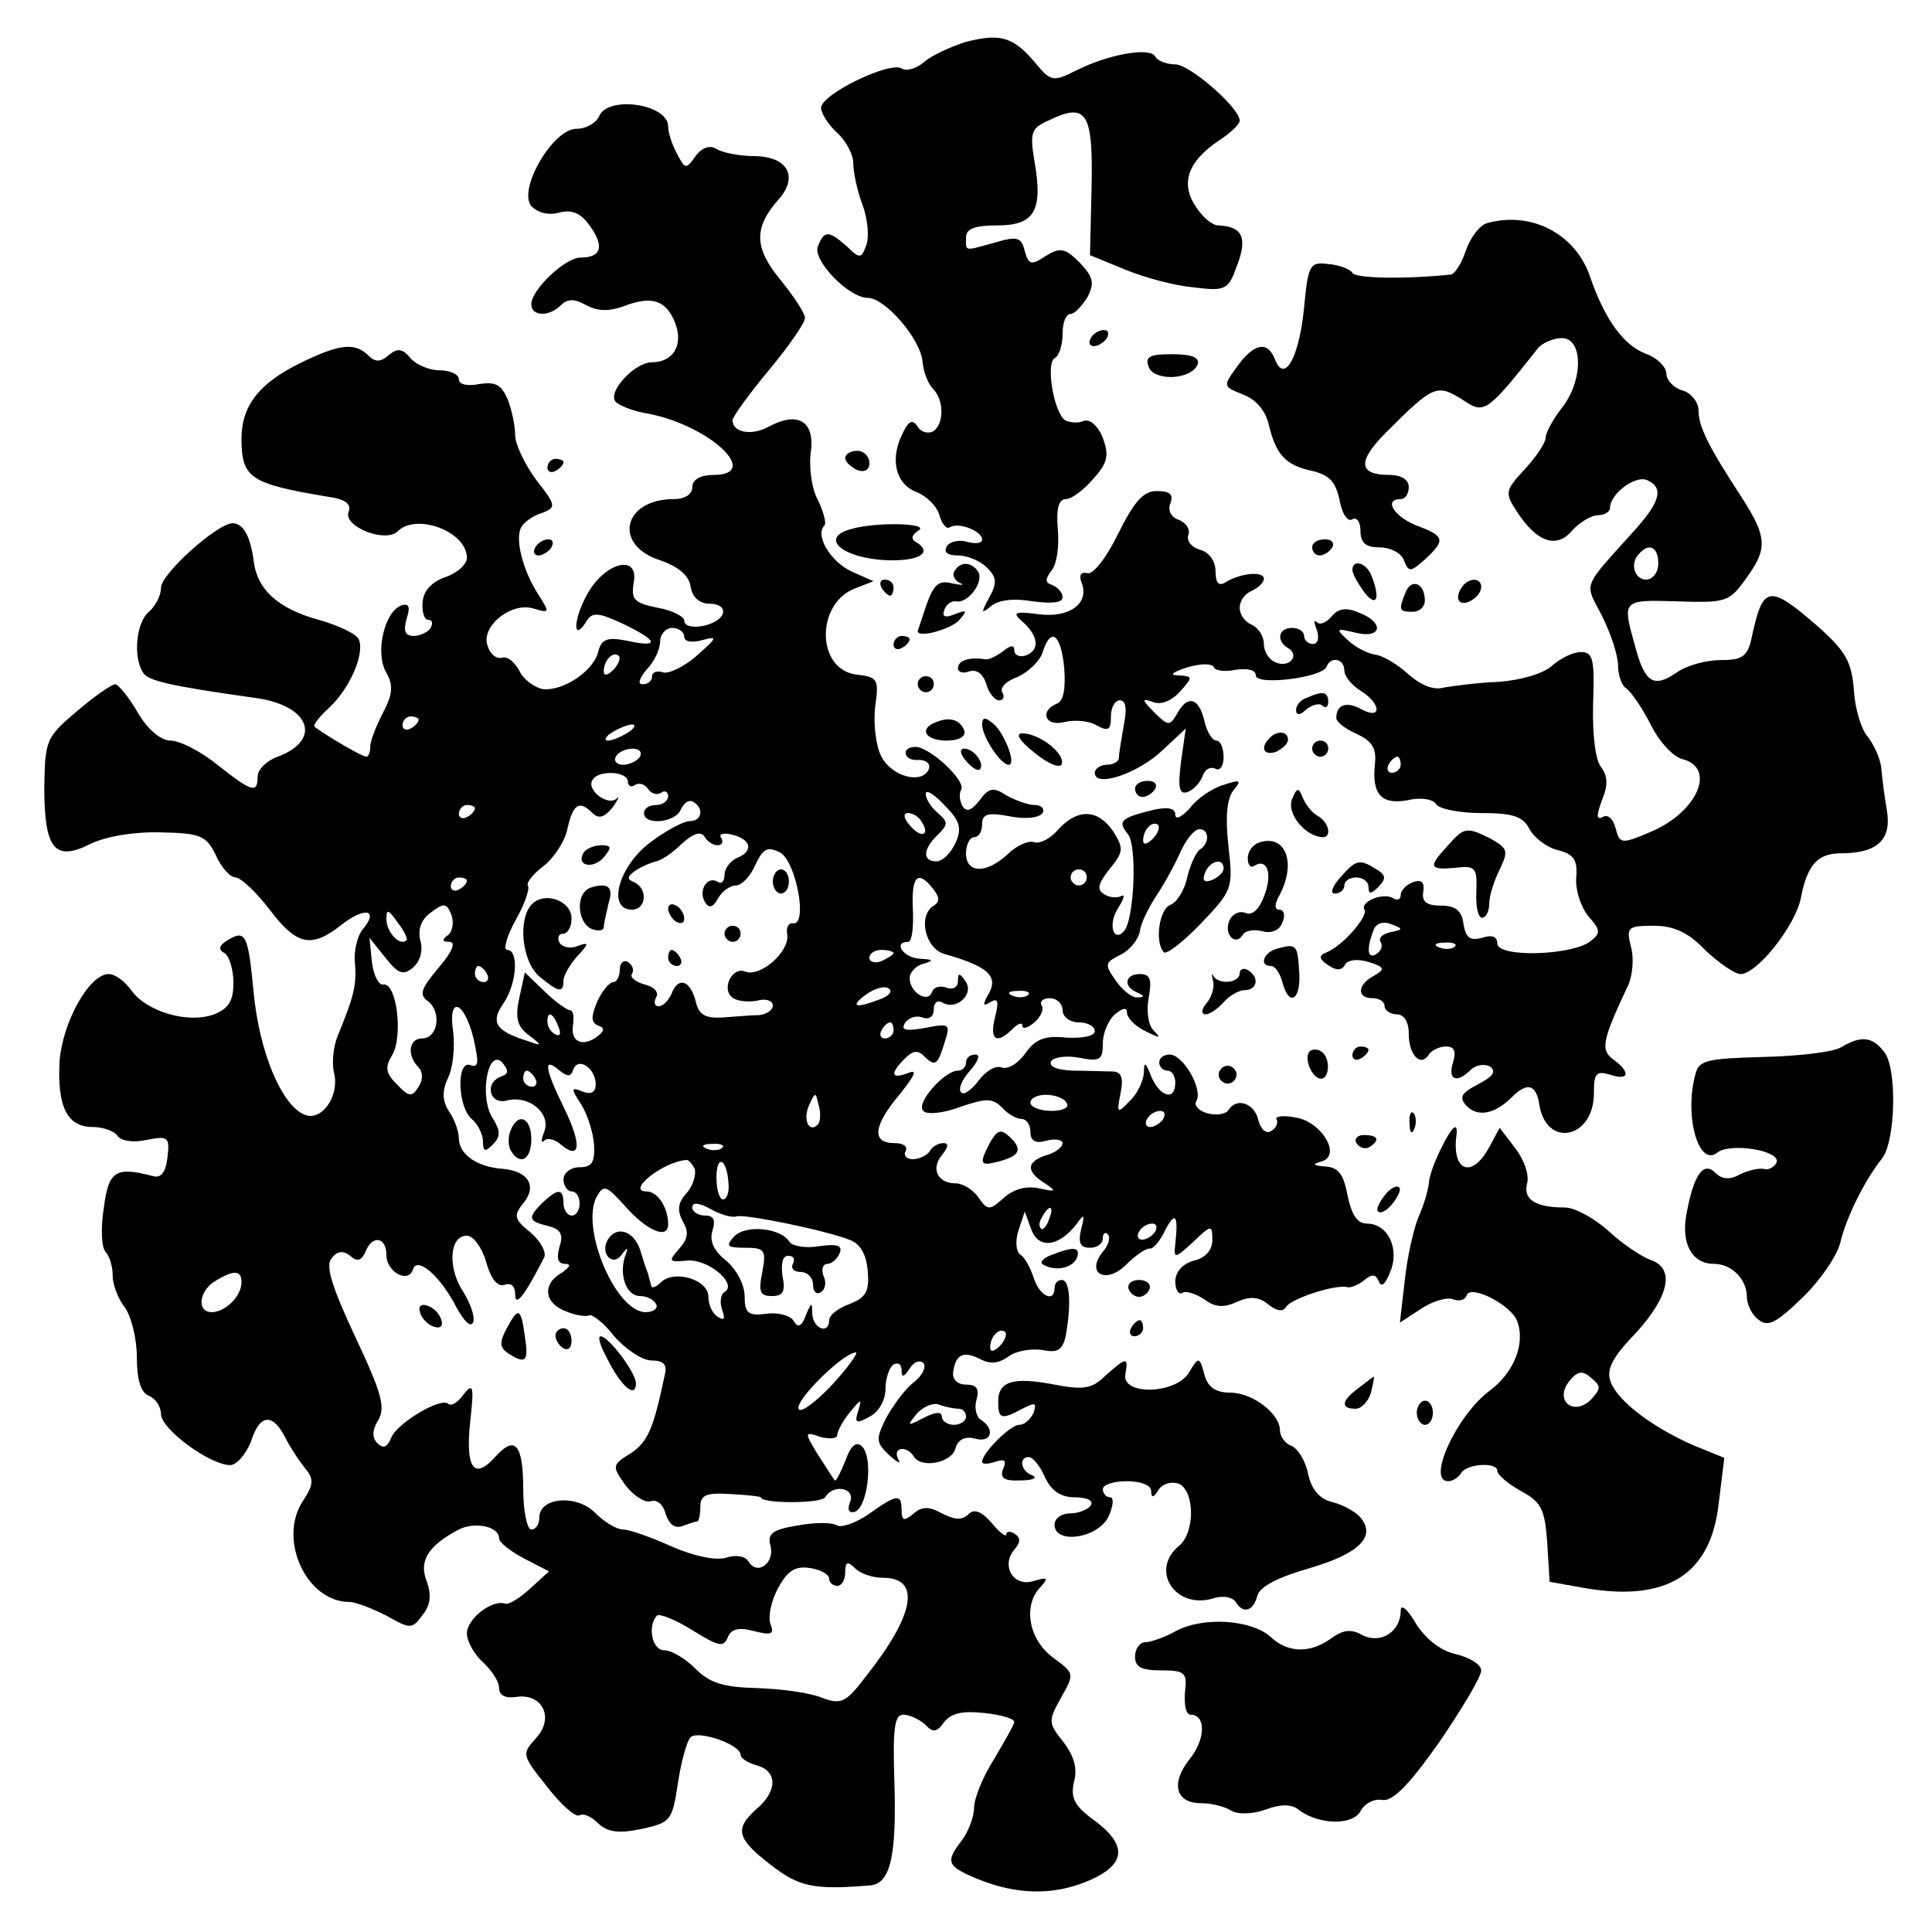
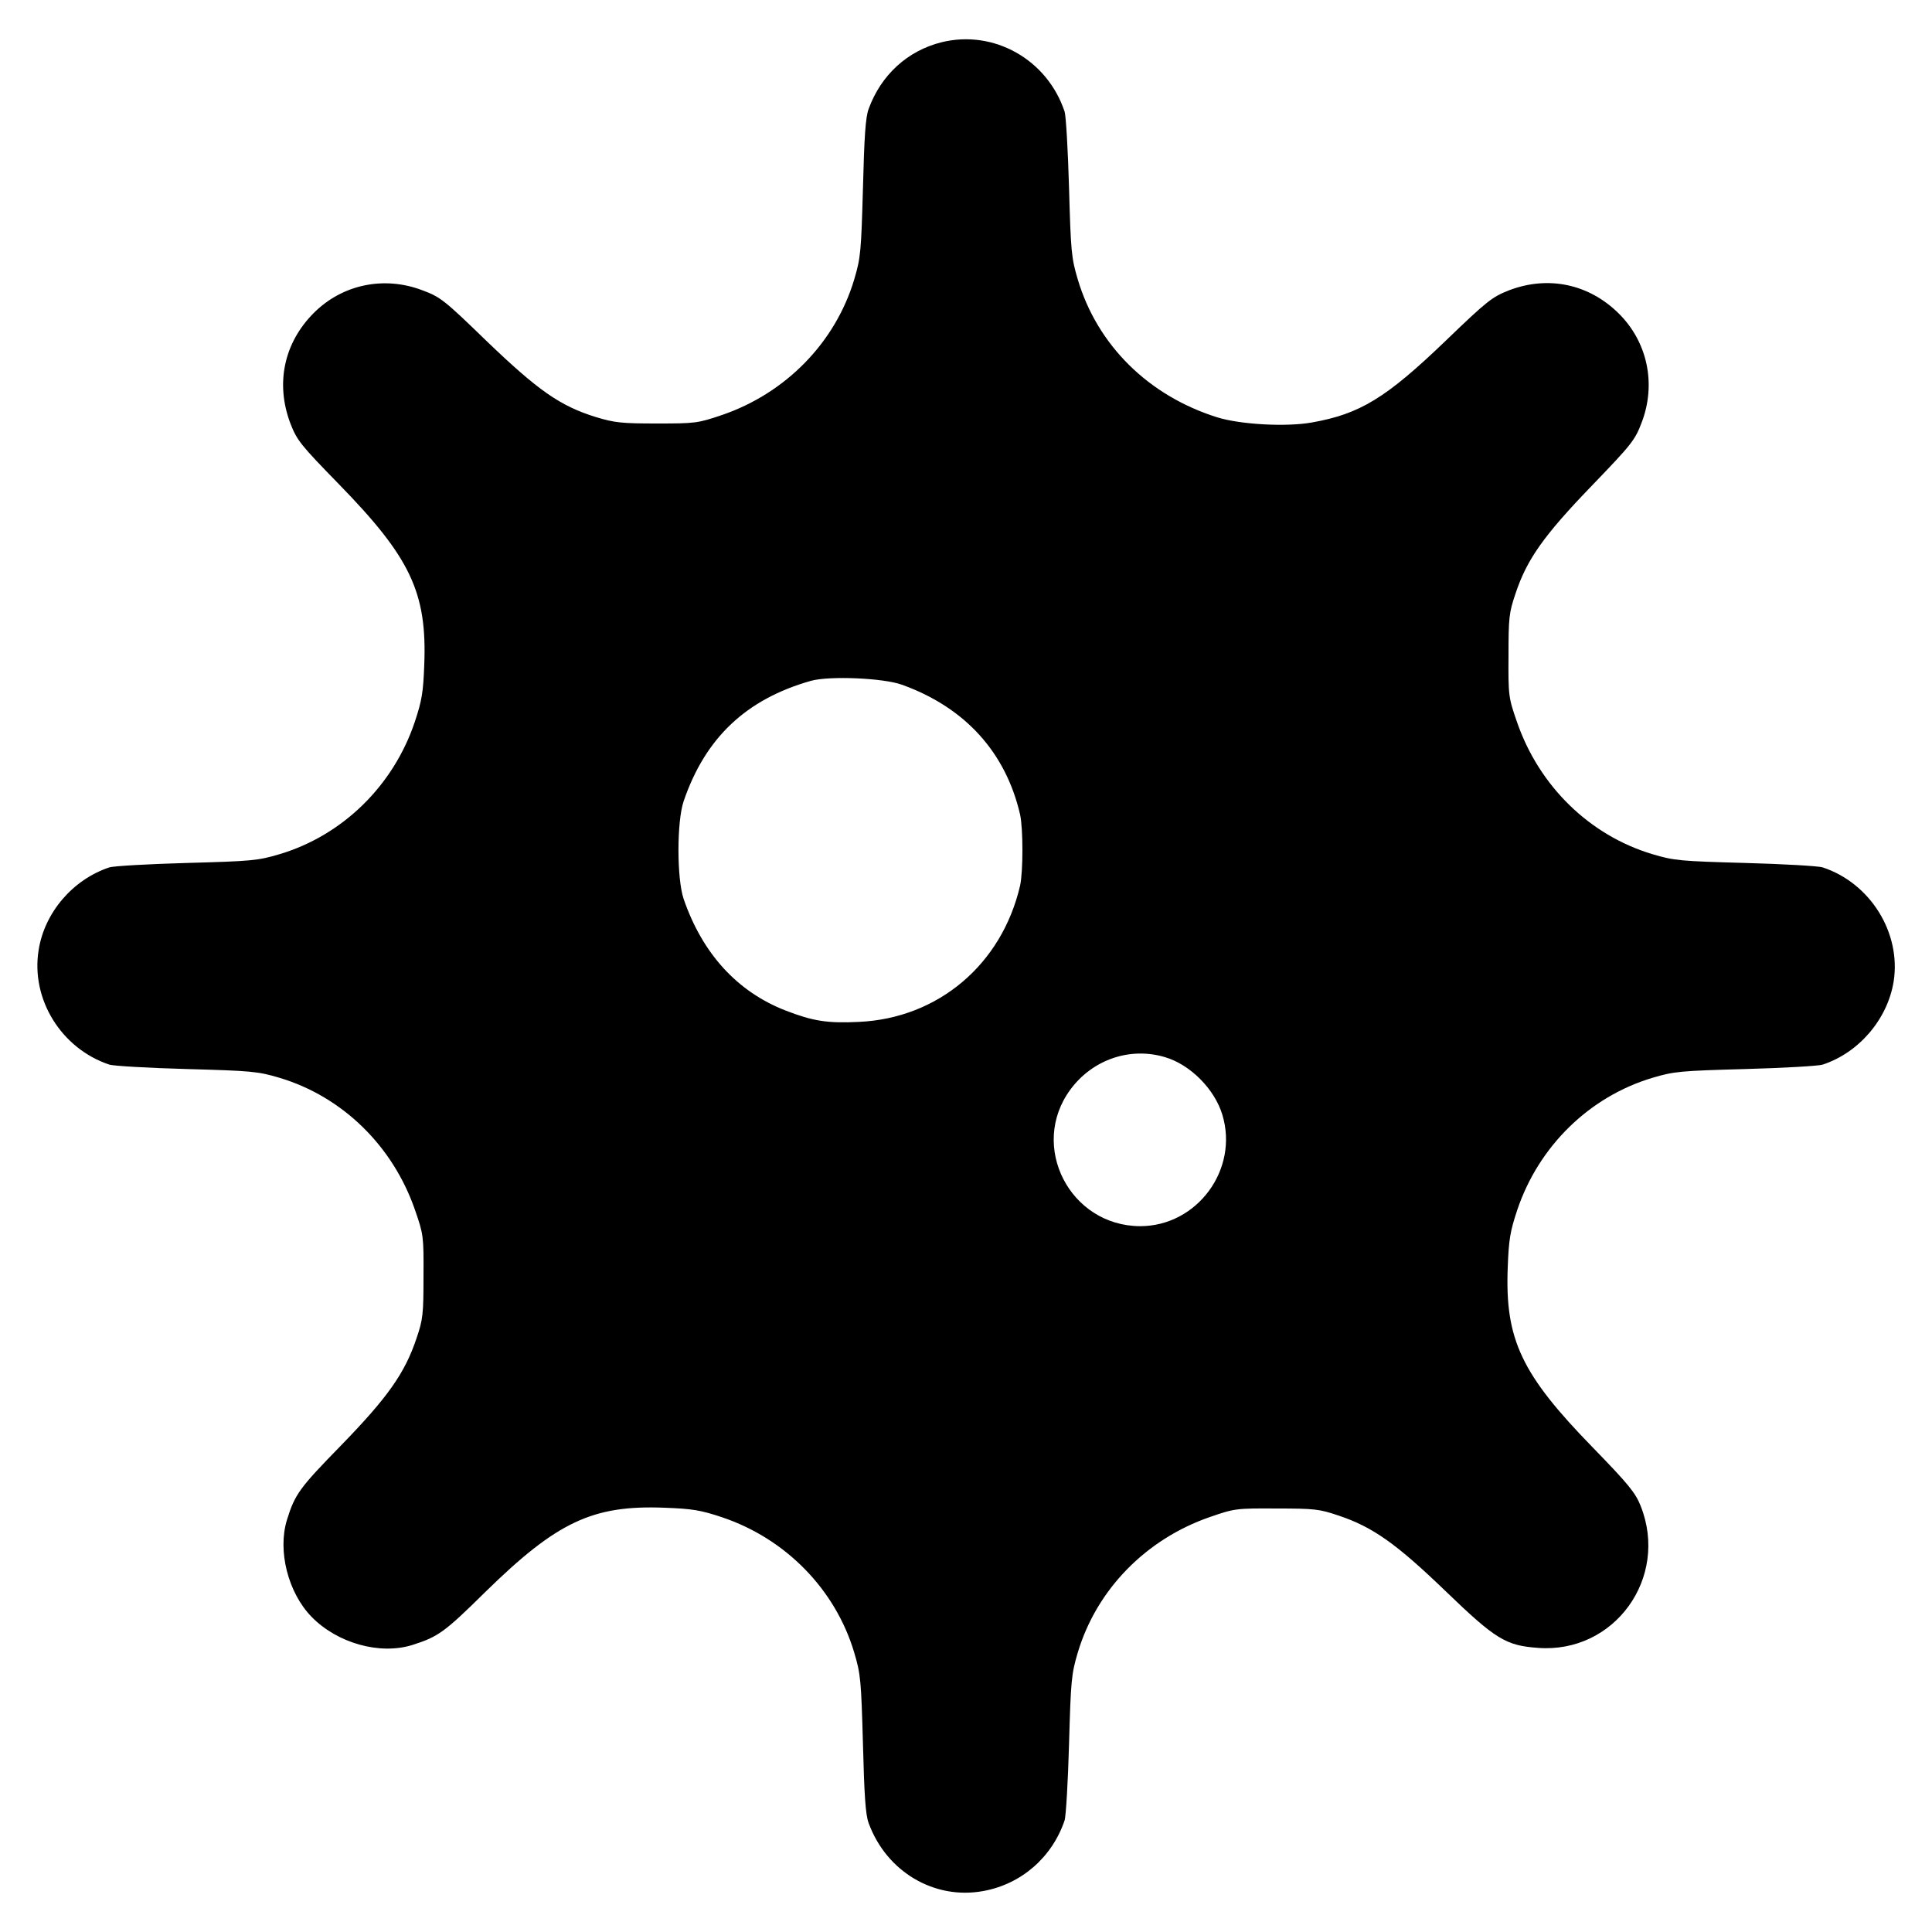
- <svg xmlns="http://www.w3.org/2000/svg" version="1.0" width="240pt" height="240pt" viewBox="0 0 240 240" preserveAspectRatio="xMidYMid meet">
-   <g transform="translate(0,240) scale(0.1,-0.1)" fill="#000000" stroke="none">
-     <path d="M1200 2348 c-19 -6 -43 -17 -52 -25 -9 -8 -22 -12 -28 -8 -15 9 -100 -32 -100 -49 0 -7 9 -21 20 -31 11 -10 20 -27 20 -38 0 -11 5 -35 12 -53 6 -17 8 -39 4 -49 -6 -16 -8 -17 -24 -1 -23 20 -28 20 -36 0 -7 -17 38 -64 62 -64 21 0 65 -50 68 -79 1 -13 7 -28 13 -34 14 -14 14 -44 0 -53 -6 -3 -15 -1 -19 6 -6 9 -11 8 -18 -7 -17 -32 -10 -64 16 -74 13 -5 26 -18 29 -29 3 -11 9 -18 13 -15 11 7 40 -5 40 -15 0 -5 -8 -6 -19 -3 -10 3 -22 0 -25 -6 -4 -7 1 -11 14 -11 12 0 28 -7 36 -15 12 -12 13 -19 3 -37 -11 -20 -10 -21 2 -11 10 8 29 10 52 6 23 -3 37 -2 37 5 0 6 -6 12 -12 15 -10 3 -10 7 -2 18 7 8 10 31 8 52 -2 25 1 37 10 37 7 0 22 11 34 25 18 20 20 29 12 51 -6 15 -16 24 -24 21 -7 -3 -17 -2 -23 1 -14 10 -24 70 -13 77 6 3 10 17 10 31 0 13 4 24 10 24 5 0 14 10 21 21 9 18 7 25 -10 43 -18 18 -24 19 -42 8 -18 -12 -21 -11 -26 6 -4 17 -9 19 -36 11 -40 -11 -37 -12 -37 6 0 11 11 15 39 15 46 0 57 18 46 80 -6 36 -4 41 19 51 46 22 54 9 52 -84 l-2 -84 44 -18 c24 -10 62 -20 85 -22 40 -5 43 -3 54 28 13 34 6 48 -24 49 -7 0 -20 11 -28 24 -19 29 -9 56 30 82 14 9 25 20 25 24 0 16 -62 70 -80 70 -10 0 -22 4 -25 10 -7 12 -60 2 -99 -18 -28 -14 -31 -13 -50 10 -27 32 -43 37 -86 26z" />
-     <path d="M744 2255 c-4 -8 -16 -15 -28 -15 -29 0 -73 -75 -56 -96 8 -8 21 -12 35 -8 16 4 27 -1 38 -17 18 -25 14 -39 -12 -39 -19 0 -61 -40 -61 -58 0 -15 22 -16 37 -1 8 8 17 8 31 0 15 -8 29 -8 48 -1 34 13 52 7 63 -22 10 -27 -3 -48 -29 -48 -21 0 -54 -35 -46 -48 3 -5 22 -13 42 -16 76 -15 141 -76 80 -76 -16 0 -26 -6 -26 -15 0 -9 -9 -15 -23 -15 -63 0 -76 -57 -17 -76 23 -8 36 -19 38 -33 2 -13 11 -21 24 -21 11 0 18 -5 16 -12 -5 -16 -48 -23 -48 -9 0 5 -15 13 -33 16 -29 6 -33 10 -30 30 8 38 -36 27 -58 -14 -18 -33 -17 -60 0 -32 7 11 15 10 45 -4 44 -21 46 -30 5 -21 -25 5 -32 2 -36 -14 -6 -24 -44 -49 -69 -46 -10 2 -24 12 -29 23 -6 11 -15 18 -21 16 -7 -2 -15 4 -18 14 -10 24 29 56 57 47 20 -6 20 -5 6 17 -20 31 -30 71 -21 85 4 6 15 14 26 17 17 7 17 9 -8 41 -14 19 -26 44 -26 55 0 11 -4 31 -9 44 -8 19 -15 23 -35 20 -15 -3 -26 -1 -26 6 0 6 -11 11 -24 11 -13 0 -29 7 -36 15 -10 12 -16 13 -27 4 -10 -9 -17 -9 -25 -1 -17 17 -36 15 -85 -9 -51 -25 -73 -53 -73 -94 0 -49 11 -56 107 -72 22 -3 30 -9 26 -19 -7 -18 46 -39 61 -24 23 23 86 0 86 -33 0 -8 -12 -19 -27 -24 -17 -6 -27 -17 -28 -31 -1 -12 2 -22 7 -22 5 0 6 -4 3 -10 -3 -5 -13 -10 -21 -10 -11 0 -13 6 -9 21 5 15 3 20 -6 17 -21 -7 -33 -57 -20 -82 10 -17 9 -28 -3 -51 -9 -17 -16 -36 -16 -42 0 -7 -2 -13 -5 -13 -5 0 -48 25 -64 37 -3 2 6 13 18 24 25 23 44 66 37 84 -2 7 -25 18 -50 25 -51 14 -77 38 -81 74 -4 30 -13 46 -26 46 -19 0 -89 -63 -89 -80 0 -10 -7 -23 -15 -30 -16 -13 -20 -57 -7 -76 7 -10 33 -16 139 -31 68 -9 84 -52 28 -73 -14 -5 -25 -16 -25 -25 0 -21 -7 -19 -50 15 -21 17 -47 30 -58 30 -12 0 -28 13 -41 35 -11 19 -24 35 -28 35 -4 0 -26 -15 -48 -34 -38 -32 -39 -36 -40 -94 0 -77 13 -93 58 -70 19 9 54 15 87 14 49 -1 56 -4 68 -28 7 -16 18 -28 25 -28 7 -1 26 -19 42 -40 34 -45 52 -48 89 -19 29 23 47 19 27 -5 -7 -8 -12 -28 -10 -43 2 -27 -1 -40 -22 -91 -5 -13 -7 -33 -4 -45 7 -28 -15 -60 -36 -52 -29 11 -57 78 -64 153 -7 73 -10 78 -34 63 -9 -6 -10 -11 -2 -15 6 -4 11 -21 11 -37 0 -22 -6 -32 -24 -39 -32 -12 -84 3 -103 30 -8 11 -20 20 -28 20 -24 0 -57 -59 -61 -108 -3 -56 9 -82 41 -82 13 0 27 -5 31 -11 4 -6 19 -9 36 -5 27 5 29 4 26 -22 -2 -18 -8 -26 -18 -23 -46 12 -55 7 -61 -39 -4 -25 -3 -49 2 -55 5 -5 9 -18 9 -30 0 -11 7 -29 15 -39 8 -11 15 -39 15 -62 0 -28 5 -44 15 -48 8 -3 15 -13 15 -23 1 -19 61 -63 86 -63 8 0 20 14 26 30 11 34 27 35 43 3 6 -12 17 -28 24 -37 11 -13 11 -20 -3 -41 -31 -48 5 -125 58 -125 8 0 28 -8 46 -17 30 -17 32 -17 45 1 10 12 11 25 5 42 -10 25 2 44 40 64 20 10 50 4 50 -11 0 -5 14 -16 31 -25 l31 -16 -23 -21 c-13 -12 -27 -21 -32 -19 -16 5 -47 -19 -47 -37 0 -10 9 -26 20 -36 11 -10 20 -24 20 -32 0 -9 8 -13 21 -11 33 5 48 -26 25 -51 -18 -20 -18 -21 14 -61 17 -22 35 -38 40 -35 5 3 15 -2 23 -10 12 -11 25 -13 54 -7 36 8 38 10 45 56 4 27 11 53 16 58 9 9 62 -9 62 -22 0 -4 9 -10 20 -13 26 -7 26 -32 0 -54 -28 -25 -25 -37 18 -70 35 -27 53 -31 124 -25 24 3 32 36 29 130 -2 64 0 82 11 82 8 0 20 -6 27 -12 10 -11 15 -10 24 3 9 11 23 14 50 11 20 -2 37 -7 37 -11 0 -3 -12 -24 -25 -46 -14 -22 -25 -49 -25 -61 0 -11 -7 -29 -15 -40 -21 -27 -19 -32 19 -48 49 -20 95 -21 139 -2 46 20 48 44 6 75 -25 18 -29 28 -25 47 5 17 0 33 -13 50 -19 24 -19 26 -3 55 17 30 17 30 -10 50 -30 22 -38 65 -15 88 10 11 8 12 -9 7 -25 -8 -41 19 -24 39 8 9 8 15 0 20 -5 3 -10 3 -10 -1 0 -4 -8 2 -18 14 -13 15 -22 18 -29 11 -8 -8 -17 -7 -33 1 -16 9 -25 9 -36 -1 -11 -9 -14 -8 -14 5 0 21 -6 20 -41 -5 -16 -11 -34 -17 -39 -14 -6 4 -28 4 -49 0 -31 -5 -38 -10 -34 -25 6 -21 -16 -38 -27 -20 -4 7 -16 9 -28 5 -13 -4 -40 2 -68 14 -26 12 -53 21 -60 21 -8 0 -23 9 -35 21 -23 23 -69 19 -69 -6 0 -8 -4 -15 -10 -15 -5 0 -10 22 -10 49 0 57 -10 69 -35 41 -26 -29 -37 -14 -31 43 5 45 4 50 -8 35 -7 -10 -15 -15 -19 -12 -9 9 -64 -24 -71 -42 -5 -12 -10 -14 -17 -7 -7 7 -7 16 1 29 9 16 4 34 -29 104 -29 62 -37 88 -29 97 7 9 14 10 23 3 9 -8 14 -6 19 5 8 21 26 19 26 -4 0 -21 27 -36 33 -18 5 17 34 -8 54 -47 10 -18 18 -26 21 -18 2 7 -4 24 -13 38 -19 29 -17 69 5 69 8 0 19 -15 24 -33 6 -21 14 -31 23 -28 8 3 13 -2 13 -12 0 -16 11 -3 36 46 3 6 -4 20 -17 31 -20 16 -21 21 -10 35 19 22 8 41 -24 44 -32 2 -55 18 -55 38 0 8 -5 23 -12 33 -9 14 -9 26 -1 43 6 13 8 38 6 56 -7 45 13 40 25 -7 7 -31 7 -38 -4 -34 -17 6 -16 -53 3 -68 7 -6 13 -19 13 -27 0 -13 3 -13 12 -4 10 10 10 17 0 33 -17 26 -6 88 12 69 8 -10 8 -14 -1 -17 -22 -8 -15 -36 7 -30 27 7 55 -16 46 -39 -4 -10 -4 -15 0 -11 4 4 13 2 21 -5 24 -20 26 0 4 45 -25 51 -26 64 -7 48 11 -9 15 -9 18 0 6 17 28 2 28 -18 0 -10 -6 -13 -16 -9 -15 6 -15 4 -2 -16 8 -13 15 -35 16 -51 1 -21 -3 -27 -18 -27 -11 0 -20 -7 -20 -15 0 -8 5 -15 10 -15 6 0 10 -7 10 -15 0 -8 -4 -15 -10 -15 -5 0 -10 7 -10 15 0 19 -7 19 -26 1 -19 -19 -18 -23 7 -29 16 -4 19 -11 14 -26 -4 -14 -2 -21 7 -21 8 0 6 -4 -4 -11 -25 -14 -22 -38 5 -48 12 -5 25 -7 29 -5 3 2 18 -9 31 -26 14 -16 35 -30 46 -30 15 0 20 -5 17 -17 -14 -67 -21 -84 -42 -98 -24 -15 -24 -16 -7 -40 10 -13 24 -22 31 -20 8 3 16 -4 19 -16 4 -12 11 -18 20 -15 8 3 17 6 19 6 2 0 4 8 4 18 0 15 7 18 38 16 20 -1 37 -3 37 -4 0 -8 75 -8 80 0 10 17 38 12 31 -6 -4 -10 -1 -14 6 -12 16 6 23 67 9 81 -7 7 -14 2 -21 -18 -6 -15 -12 -26 -13 -24 -2 2 -11 17 -21 32 -17 28 -17 29 3 22 12 -3 21 -2 21 2 0 5 7 18 16 29 14 17 15 17 10 1 -5 -15 -2 -16 14 -7 12 6 20 21 20 35 0 13 5 27 10 30 6 3 10 0 10 -7 0 -10 3 -9 10 2 5 8 12 11 17 7 4 -5 -1 -16 -13 -25 -11 -9 -26 -30 -34 -45 -12 -25 -12 -29 5 -45 10 -9 15 -11 11 -5 -8 15 10 18 19 4 9 -16 48 -8 52 10 3 11 12 15 24 12 20 -6 26 11 8 23 -6 3 -9 15 -6 25 4 14 0 19 -13 19 -10 0 -17 6 -16 15 3 23 13 27 33 17 13 -7 23 -6 36 3 9 7 28 10 42 8 19 -4 25 0 29 18 7 40 5 69 -5 69 -5 0 -9 -4 -9 -10 0 -19 -19 -10 -26 13 -4 12 -11 25 -16 28 -6 4 -7 17 -3 30 l8 24 8 -22 c9 -25 34 -22 56 6 10 14 11 13 6 -6 -4 -17 -1 -23 11 -23 9 0 16 5 16 12 0 6 3 8 6 5 4 -4 1 -14 -6 -22 -22 -27 4 -41 29 -16 12 12 24 20 29 20 4 -1 13 9 19 22 13 25 17 20 13 -16 -2 -19 -1 -19 22 2 23 22 24 22 24 2 0 -12 -9 -22 -23 -25 -14 -4 -23 -14 -23 -26 0 -10 4 -17 9 -14 4 3 16 -1 27 -8 13 -10 24 -11 41 -3 16 7 27 6 38 -3 11 -9 19 -10 23 -3 7 10 61 28 76 24 4 -1 14 3 21 9 10 8 14 7 18 -2 3 -8 8 -3 14 12 12 29 -3 60 -29 60 -12 0 -19 11 -24 35 -5 26 -11 35 -28 36 -15 1 -16 3 -5 6 27 7 0 51 -33 55 -15 3 -25 1 -22 -3 2 -4 -1 -11 -7 -14 -6 -4 -13 2 -16 14 -5 21 -27 28 -37 12 -3 -5 -15 -7 -26 -4 -11 3 -17 10 -14 15 9 14 -16 58 -33 58 -7 0 -13 -4 -13 -10 0 -5 5 -10 10 -10 6 0 10 -7 10 -15 0 -23 -19 -18 -30 8 -7 18 -9 19 -9 4 -1 -10 -8 -26 -18 -35 -15 -16 -16 -15 -11 10 4 20 1 27 -11 27 -9 0 -31 1 -49 1 -19 1 -30 5 -26 12 4 5 19 7 35 4 25 -5 29 -3 29 18 0 13 7 29 15 36 10 8 15 9 15 2 0 -6 10 -17 23 -23 18 -9 20 -9 10 1 -7 7 -9 25 -6 41 4 22 2 29 -11 29 -19 0 -21 -16 -3 -23 9 -4 9 -6 0 -6 -6 -1 -19 9 -27 21 -14 20 -14 22 6 32 12 6 22 19 24 29 1 10 11 30 21 45 10 15 23 39 30 55 7 15 17 27 23 27 12 0 13 -17 1 -25 -5 -3 -12 -18 -16 -34 -3 -16 -13 -32 -21 -35 -14 -5 -20 -47 -8 -59 3 -3 24 13 46 36 39 41 40 43 34 96 -4 36 -2 58 6 69 11 13 9 14 -12 7 -14 -4 -33 -17 -42 -29 -10 -11 -18 -15 -18 -8 0 8 -9 10 -27 6 -41 -10 -45 -14 -32 -30 12 -14 8 -108 -5 -121 -13 -14 -20 9 -7 29 7 11 9 18 4 15 -5 -3 -15 -2 -21 2 -10 6 -8 13 6 31 18 22 18 26 5 47 -19 28 -44 29 -68 3 -10 -12 -24 -19 -31 -16 -6 2 -21 -4 -32 -15 -27 -25 -52 -24 -52 1 0 11 5 20 10 20 6 0 10 7 10 16 0 13 7 15 34 10 20 -4 37 -2 41 4 3 5 -1 10 -10 10 -8 0 -24 6 -35 12 -16 11 -22 9 -33 -6 -10 -13 -16 -15 -21 -8 -4 7 -5 16 -2 21 6 10 -33 48 -54 53 -8 1 -15 -2 -15 -7 0 -6 7 -10 16 -9 10 0 15 -5 13 -11 -8 -20 -46 -10 -59 15 -7 13 -10 40 -8 61 5 35 4 38 -23 41 -50 6 -51 88 -2 107 l23 9 -27 12 c-26 12 -46 45 -34 57 3 3 -1 17 -8 32 -8 14 -11 41 -9 58 6 39 -15 53 -52 33 -22 -12 -45 -7 -45 8 0 4 20 32 45 62 25 30 45 59 45 65 0 6 -14 27 -31 48 -32 39 -33 64 -2 99 25 28 12 53 -28 54 -19 0 -41 4 -49 9 -8 5 -18 2 -26 -9 -12 -17 -13 -16 -23 3 -6 11 -11 26 -11 34 0 28 -76 39 -86 12z m106 -646 c0 -6 9 -8 23 -4 19 5 18 3 -8 -20 -16 -14 -36 -23 -42 -20 -7 2 -13 0 -13 -5 0 -6 -5 -10 -12 -10 -6 0 -4 7 5 18 10 10 17 26 17 35 0 9 7 17 15 17 8 0 15 -5 15 -11z m-88 -41 c-7 -7 -12 -8 -12 -2 0 14 12 26 19 19 2 -3 -1 -11 -7 -17z m-242 -62 c0 -3 -4 -8 -10 -11 -5 -3 -10 -1 -10 4 0 6 5 11 10 11 6 0 10 -2 10 -4z m260 -16 c-8 -5 -19 -10 -25 -10 -5 0 -3 5 5 10 8 5 20 10 25 10 6 0 3 -5 -5 -10z m15 -30 c-3 -5 -13 -10 -21 -10 -8 0 -12 5 -9 10 3 6 13 10 21 10 8 0 12 -4 9 -10z m-15 -31 c0 -5 4 -8 9 -4 5 3 12 1 16 -5 4 -6 11 -8 16 -5 5 4 9 1 9 -4 0 -6 -7 -11 -15 -11 -8 0 -15 -4 -15 -10 0 -16 40 -12 46 5 4 8 10 12 15 9 14 -8 11 -24 -4 -24 -8 0 -30 -12 -50 -27 -39 -30 -53 -83 -22 -83 18 0 20 26 3 34 -10 4 -9 7 2 15 8 5 20 10 25 11 6 1 20 10 31 21 14 13 24 17 29 10 3 -6 11 -11 16 -11 6 0 8 4 5 9 -4 5 3 7 14 4 24 -6 26 -21 5 -29 -8 -4 -15 -13 -15 -21 0 -8 -4 -12 -9 -8 -13 7 -24 -12 -15 -26 5 -8 10 -6 16 5 5 9 15 16 22 16 7 0 18 11 24 25 10 21 15 24 31 16 20 -11 35 -91 16 -88 -5 1 -9 -5 -7 -14 3 -21 -33 -53 -52 -46 -17 7 -31 -23 -15 -33 6 -4 20 -5 30 -3 10 3 19 0 19 -6 0 -6 -8 -11 -17 -12 -10 0 -31 -2 -46 -3 -21 -1 -29 3 -33 21 -7 26 -22 30 -30 8 -4 -8 -10 -15 -16 -15 -5 0 -6 5 -3 11 4 6 -2 13 -14 16 -11 3 -19 9 -16 13 3 5 1 11 -5 15 -5 3 -10 -1 -10 -9 0 -9 -4 -16 -8 -16 -5 0 -14 -11 -20 -24 -8 -19 -8 -26 1 -30 9 -3 8 -7 -3 -15 -18 -12 -32 -4 -28 17 1 10 0 17 -4 17 -3 0 -18 10 -31 23 l-25 24 -7 -32 c-5 -24 -3 -35 12 -46 17 -13 17 -14 -2 -7 -39 12 -46 23 -30 46 17 24 20 67 5 67 -5 0 -1 16 10 36 11 19 18 39 16 43 -3 4 6 15 19 25 13 10 27 31 30 47 7 31 15 35 31 19 8 -8 15 -5 25 7 7 10 9 15 5 11 -11 -10 -38 11 -30 23 7 13 44 11 44 -2z m407 -76 c-6 -13 -16 -23 -24 -23 -17 0 -17 15 2 33 13 13 13 16 0 27 -8 7 -15 17 -15 24 0 6 11 -1 23 -14 20 -20 22 -29 14 -47z m-597 43 c0 -3 -4 -8 -10 -11 -5 -3 -10 -1 -10 4 0 6 5 11 10 11 6 0 10 -2 10 -4z m555 -17 c11 -17 -1 -21 -15 -4 -8 9 -8 15 -2 15 6 0 14 -5 17 -11z m287 -21 c-7 -7 -12 -8 -12 -2 0 6 3 14 7 17 3 4 9 5 12 2 2 -3 -1 -11 -7 -17z m88 -37 c0 -5 -7 -11 -14 -14 -10 -4 -13 -1 -9 9 6 15 23 19 23 5z m-170 -11 c0 -5 -4 -10 -10 -10 -5 0 -10 5 -10 10 0 6 5 10 10 10 6 0 10 -4 10 -10z m-770 -4 c0 -3 -4 -8 -10 -11 -5 -3 -10 -1 -10 4 0 6 5 11 10 11 6 0 10 -2 10 -4z m579 -10 c8 -10 9 -16 1 -21 -20 -12 -11 -53 13 -60 53 -15 67 -27 56 -48 -9 -15 -8 -18 1 -12 10 6 11 1 6 -19 -7 -28 2 -34 22 -14 7 7 12 8 12 4 0 -5 7 -3 15 4 8 7 12 16 9 21 -3 5 2 9 10 9 9 0 16 -7 16 -15 0 -8 9 -15 20 -15 11 0 20 -5 20 -11 0 -6 -15 -9 -35 -8 -27 3 -39 -2 -51 -19 -9 -13 -22 -21 -30 -18 -7 3 -20 -5 -28 -16 -9 -12 -19 -19 -22 -15 -4 4 1 16 11 27 10 11 13 20 7 20 -7 0 -12 -4 -12 -10 0 -5 -4 -10 -10 -10 -17 0 -53 -41 -43 -50 4 -5 25 -3 46 5 32 11 40 11 52 -1 7 -8 18 -14 24 -14 6 0 11 -7 11 -16 0 -11 6 -15 20 -11 11 3 20 1 20 -3 0 -5 -9 -12 -20 -15 -25 -8 -26 -20 -2 -35 15 -10 14 -11 -8 -6 -15 3 -31 -1 -43 -12 -18 -16 -20 -16 -32 1 -6 9 -19 17 -28 17 -22 0 -31 18 -17 35 8 10 9 15 2 15 -6 0 -14 -4 -17 -10 -3 -5 -13 -10 -21 -10 -8 0 -12 5 -9 10 3 6 -3 10 -14 10 -29 0 -26 22 7 61 19 24 22 31 10 26 -21 -8 -23 -1 -4 18 10 10 16 11 24 3 14 -14 17 -11 26 19 7 21 5 22 -25 16 -24 -4 -30 -3 -25 6 5 7 14 10 22 7 8 -3 14 1 14 10 0 8 4 12 10 9 17 -11 40 9 30 25 -8 12 -10 12 -10 1 0 -7 -6 -11 -14 -8 -8 3 -16 1 -18 -5 -5 -15 -28 -1 -28 17 0 7 8 16 18 18 13 4 11 5 -5 6 -21 1 -34 21 -15 21 5 0 7 18 6 40 -2 42 6 50 25 26z m-603 -58 c-7 -5 -7 -8 2 -8 9 0 4 -12 -13 -32 -22 -26 -25 -34 -13 -42 17 -14 12 -46 -8 -46 -16 0 -19 -21 -4 -36 5 -5 6 -15 0 -24 -8 -13 -12 -13 -27 3 -14 14 -15 21 -6 36 14 23 6 91 -11 88 -6 -1 -12 12 -14 28 l-3 30 20 -25 c16 -20 22 -22 34 -12 9 8 13 21 9 34 -3 14 1 26 14 35 16 12 19 11 25 -4 3 -10 1 -21 -5 -25z m-51 -6 c-8 -8 -25 10 -25 26 0 13 2 13 14 -4 8 -10 13 -21 11 -22z m605 -16 c0 -2 -7 -6 -15 -10 -8 -3 -15 -1 -15 4 0 6 7 10 15 10 8 0 15 -2 15 -4z m-505 -26 c3 -5 1 -10 -4 -10 -6 0 -11 5 -11 10 0 6 2 10 4 10 3 0 8 -4 11 -10z m489 -31 c-31 -12 -39 -10 -19 5 11 8 24 12 29 8 5 -3 1 -9 -10 -13z m183 5 c-3 -3 -12 -4 -19 -1 -8 3 -5 6 6 6 11 1 17 -2 13 -5z m-583 -40 c3 -8 2 -12 -4 -9 -6 3 -10 10 -10 16 0 14 7 11 14 -7z m416 -4 c0 -5 -5 -10 -11 -10 -5 0 -7 5 -4 10 3 6 8 10 11 10 2 0 4 -4 4 -10z m-445 -60 c3 -5 1 -10 -4 -10 -6 0 -11 5 -11 10 0 6 2 10 4 10 3 0 8 -4 11 -10z m351 -57 c-11 -11 -19 6 -11 24 8 17 8 17 12 0 3 -10 2 -21 -1 -24z m309 27 c4 -6 -5 -10 -19 -10 -14 0 -26 5 -26 10 0 6 9 10 19 10 11 0 23 -4 26 -10z m120 -20 c-3 -5 -11 -10 -16 -10 -6 0 -7 5 -4 10 3 6 11 10 16 10 6 0 7 -4 4 -10z m-548 -36 c-3 -3 -12 -4 -19 -1 -8 3 -5 6 6 6 11 1 17 -2 13 -5z m-34 -26 c2 -7 -2 -21 -10 -30 -11 -12 -12 -21 -5 -35 8 -13 7 -22 -5 -35 -13 -15 -12 -16 10 -14 26 3 64 -29 47 -39 -5 -3 -6 -13 -3 -22 4 -11 3 -14 -5 -9 -7 4 -12 15 -12 25 0 22 -43 34 -59 18 -6 -6 -12 -8 -12 -4 -1 4 -3 10 -4 15 -2 4 -6 17 -10 30 -8 23 -29 30 -40 12 -10 -17 6 -34 17 -19 8 11 9 10 4 -3 -7 -24 3 -48 19 -48 8 0 17 -4 20 -10 3 -5 -3 -10 -13 -10 -37 0 -81 104 -61 143 9 16 12 15 37 -13 26 -29 52 -40 52 -21 0 21 -13 41 -27 41 -25 0 19 36 49 39 3 1 8 -5 11 -11z m42 -18 c1 -11 -2 -20 -7 -20 -4 0 -8 12 -8 27 0 30 13 24 15 -7z m10 -41 c11 3 109 -17 140 -29 14 -5 21 -18 23 -39 2 -25 -2 -33 -23 -41 -14 -5 -25 -14 -25 -20 0 -18 -20 -11 -21 8 0 15 -1 15 -8 -2 -5 -14 -10 -16 -15 -7 -4 7 -20 11 -34 9 -23 -3 -27 1 -27 22 0 14 -10 33 -23 44 -15 12 -21 24 -17 37 4 13 2 19 -9 19 -9 0 -16 5 -16 10 0 7 8 6 23 -2 12 -7 27 -11 32 -9z m388 -4 c-3 -9 -8 -14 -10 -11 -3 3 -2 9 2 15 9 16 15 13 8 -4z m132 -15 c-3 -5 -11 -10 -16 -10 -6 0 -7 5 -4 10 3 6 11 10 16 10 6 0 7 -4 4 -10z m-1135 -63 c0 -17 -20 -37 -37 -37 -19 0 -16 27 5 39 23 14 32 13 32 -2z m942 -79 c-7 -7 -12 -8 -12 -2 0 14 12 26 19 19 2 -3 -1 -11 -7 -17z m-209 -49 c-21 -22 -39 -35 -41 -29 -4 11 55 69 71 70 4 0 -9 -18 -30 -41z m158 -29 c5 0 9 -4 9 -10 0 -5 -7 -10 -15 -10 -8 0 -15 5 -15 10 0 7 -8 6 -22 -1 -21 -11 -22 -11 -9 5 8 9 21 14 28 11 8 -3 19 -5 24 -5z m-161 -211 c0 -5 5 -9 10 -9 6 0 10 8 10 17 0 13 3 14 12 5 7 -7 22 -12 35 -12 47 0 40 -45 -21 -122 -25 -33 -31 -36 -55 -27 -14 6 -50 11 -80 12 -42 1 -59 6 -77 24 -13 13 -30 23 -39 23 -15 0 -21 30 -9 43 3 3 23 -5 44 -18 32 -20 39 -22 44 -9 4 10 13 13 32 8 23 -6 26 -4 21 9 -3 9 1 29 10 45 12 22 22 27 40 24 13 -2 23 -8 23 -13z" />
-     <path d="M725 1341 c-10 -17 12 -21 25 -6 10 12 10 15 -3 15 -9 0 -18 -4 -22 -9z" />
-     <path d="M960 1305 c0 -8 5 -15 10 -15 6 0 10 7 10 15 0 8 -4 15 -10 15 -5 0 -10 -7 -10 -15z" />
-     <path d="M727 1293 c-12 -12 -7 -41 8 -47 8 -3 15 -2 15 2 0 4 3 17 6 30 5 15 2 22 -8 22 -8 0 -18 -3 -21 -7z" />
-     <path d="M661 1277 c-18 -18 -13 -71 9 -90 24 -20 30 -21 30 -5 0 6 8 20 17 30 15 16 15 18 1 13 -9 -4 -19 -2 -23 4 -3 6 -1 11 4 11 6 0 11 8 11 19 0 22 -33 34 -49 18z" />
-     <path d="M830 1271 c0 -5 5 -13 10 -16 6 -3 10 -2 10 4 0 5 -4 13 -10 16 -5 3 -10 2 -10 -4z" />
-     <path d="M900 1240 c0 -5 5 -10 10 -10 6 0 10 5 10 10 0 6 -4 10 -10 10 -5 0 -10 -4 -10 -10z" />
-     <path d="M830 1210 c0 -5 5 -10 11 -10 5 0 7 5 4 10 -3 6 -8 10 -11 10 -2 0 -4 -4 -4 -10z" />
-     <path d="M1230 981 c-14 -27 -13 -30 10 -24 27 7 31 15 14 31 -11 10 -15 8 -24 -7z" />
-     <path d="M912 864 c-11 -12 -9 -14 14 -14 24 0 26 -3 21 -30 -5 -25 -3 -30 12 -30 14 0 17 6 13 25 -2 15 0 25 7 25 7 0 9 -4 6 -10 -3 -5 1 -10 9 -10 9 0 16 -7 16 -16 0 -8 4 -13 10 -9 5 3 7 12 3 20 -3 8 -1 15 5 15 5 0 12 6 15 13 4 10 -3 12 -25 9 -17 -3 -33 0 -37 5 -11 18 -55 22 -69 7z" />
-     <path d="M1848 2123 c-9 -2 -21 -17 -27 -34 -5 -16 -14 -29 -18 -30 -57 -6 -119 -5 -123 2 -3 5 -17 10 -30 11 -23 3 -25 -1 -30 -54 -6 -61 -24 -95 -36 -65 -9 24 -26 21 -47 -8 -18 -25 -18 -25 7 -35 16 -6 28 -20 32 -37 9 -38 21 -51 54 -58 21 -5 29 -13 34 -36 3 -17 10 -28 16 -24 5 3 10 -3 10 -14 0 -15 6 -21 24 -21 13 0 27 -7 30 -16 6 -15 8 -15 26 1 26 24 25 29 -10 42 -28 11 -42 33 -20 33 6 0 10 7 10 15 0 9 -9 15 -24 15 -39 0 -40 17 -4 53 59 59 63 60 94 41 28 -19 30 -18 95 64 5 6 19 12 29 12 27 0 27 -53 0 -87 -11 -14 -20 -31 -20 -37 0 -6 -12 -24 -26 -39 -24 -26 -25 -29 -10 -52 25 -39 50 -47 69 -24 9 10 24 19 32 19 8 0 15 4 15 9 0 17 30 40 45 35 22 -9 18 -26 -12 -60 -69 -77 -65 -66 -43 -109 11 -22 20 -49 20 -62 0 -12 5 -25 10 -28 6 -4 19 -23 30 -44 10 -21 28 -41 40 -44 43 -11 18 -67 -41 -91 -35 -15 -37 -14 -42 5 -3 12 -10 18 -16 14 -8 -4 -8 2 -1 21 8 19 7 30 -1 41 -7 8 -11 40 -10 78 2 56 0 65 -15 65 -10 0 -26 -8 -36 -17 -11 -10 -39 -18 -66 -20 -26 -1 -56 -5 -68 -7 -13 -4 -29 3 -44 16 -13 12 -32 24 -43 25 -10 2 -25 10 -34 19 -14 13 -13 14 11 8 33 -8 36 13 4 25 -16 7 -26 5 -34 -5 -6 -7 -14 -11 -18 -7 -4 4 -4 0 0 -10 3 -10 1 -17 -5 -17 -6 0 -11 5 -11 10 0 6 -7 10 -15 10 -17 0 -20 -16 -5 -25 15 -9 2 -25 -15 -18 -8 3 -15 13 -15 23 0 10 -7 20 -15 24 -8 3 -15 12 -15 21 0 9 7 18 15 21 8 4 15 10 15 15 0 10 -29 7 -47 -4 -9 -6 -13 -1 -13 13 0 13 -8 24 -19 27 -11 3 -17 11 -15 18 3 7 -2 15 -11 19 -10 3 -15 12 -11 21 4 11 -1 15 -17 15 -17 0 -28 -13 -48 -53 -14 -29 -31 -51 -38 -49 -9 2 -11 -3 -7 -13 9 -25 -16 -43 -54 -38 -30 4 -33 2 -20 -9 20 -18 22 -35 5 -42 -8 -3 -15 0 -15 6 0 7 -4 7 -14 -1 -8 -6 -18 -11 -22 -10 -19 3 -34 -1 -34 -11 0 -5 6 -7 14 -4 9 3 17 -3 21 -15 3 -12 11 -21 16 -21 6 0 7 5 4 10 -3 6 5 14 19 19 13 6 27 19 31 30 10 33 23 24 27 -19 2 -26 -1 -41 -9 -44 -22 -9 -15 -29 9 -23 12 3 30 2 40 -4 15 -8 18 -6 18 11 0 11 5 20 11 20 8 0 9 -11 5 -31 -3 -17 -6 -35 -6 -40 0 -5 -7 -9 -15 -9 -8 0 -15 -5 -15 -10 0 -19 53 -1 83 27 l30 28 -6 -42 c-4 -32 -2 -40 8 -37 8 3 16 12 19 20 3 9 10 12 16 9 5 -3 10 3 10 14 0 12 -4 21 -9 21 -5 0 -12 11 -15 25 -7 29 -21 32 -34 8 -9 -15 -11 -15 -28 2 -16 16 -16 18 -2 13 10 -4 23 1 34 13 16 18 16 19 -2 20 -12 0 -8 4 11 10 17 5 31 5 33 0 1 -4 14 -6 27 -3 15 2 25 0 25 -7 0 -13 83 -3 88 11 5 13 22 10 22 -5 0 -7 9 -18 20 -25 26 -16 27 -37 1 -23 -18 10 -31 6 -31 -11 0 -5 12 -14 26 -20 19 -9 24 -18 22 -37 -4 -38 8 -51 41 -45 16 4 32 1 35 -5 4 -6 29 -11 56 -11 39 0 52 -4 60 -20 6 -11 22 -23 35 -26 20 -5 25 -12 23 -35 -1 -15 6 -36 15 -47 15 -17 16 -21 3 -31 -22 -18 -116 -21 -116 -3 0 9 -7 11 -19 7 -15 -4 -20 0 -23 17 -2 17 -10 23 -28 23 -18 0 -24 5 -22 17 2 12 -2 16 -13 12 -8 -3 -15 -10 -15 -16 0 -5 -4 -7 -9 -4 -12 8 -42 -4 -36 -14 5 -8 -27 -45 -47 -53 -10 -4 -10 -8 2 -16 10 -7 17 -7 21 1 4 6 16 7 29 3 20 -6 21 -9 7 -17 -21 -11 -22 -28 -2 -28 8 0 15 -4 15 -10 0 -5 7 -10 15 -10 9 0 15 -9 15 -24 0 -27 15 -42 25 -26 3 5 13 10 21 10 11 0 13 -6 9 -20 -7 -22 5 -26 22 -9 6 6 17 8 24 4 8 -6 4 -12 -15 -22 -21 -11 -24 -16 -14 -27 14 -14 35 -10 56 11 19 19 30 16 34 -8 8 -56 68 -44 68 13 0 25 3 28 20 23 24 -8 26 3 4 19 -16 12 -14 23 19 93 5 12 7 33 3 47 -6 24 -4 26 28 26 25 0 43 -8 64 -30 17 -16 37 -30 44 -30 21 0 68 60 75 94 8 42 21 56 50 56 45 0 63 17 57 53 -3 17 -6 41 -7 53 -1 11 -9 29 -17 39 -8 9 -16 36 -17 58 -3 35 -10 48 -45 79 -61 53 -68 51 -82 -14 -5 -24 -12 -28 -39 -28 -18 0 -43 -7 -55 -16 -28 -19 -39 -12 -51 34 -16 57 -16 57 52 55 60 -2 65 -1 85 27 28 38 28 52 -5 103 -41 63 -53 87 -53 107 0 10 -9 22 -20 25 -11 3 -20 13 -20 21 0 8 -11 19 -24 24 -29 10 -53 44 -71 97 -18 52 -72 81 -127 66z m212 -423 c0 -11 -7 -20 -15 -20 -15 0 -21 21 -8 33 12 13 23 7 23 -13z m-320 -250 c0 -5 -5 -10 -11 -10 -5 0 -7 5 -4 10 3 6 8 10 11 10 2 0 4 -4 4 -10z m-13 -208 c-9 -2 -15 -7 -12 -12 3 -5 1 -11 -5 -15 -11 -7 -13 5 -4 29 3 9 12 12 22 8 16 -6 15 -7 -1 -10z m80 -18 c-3 -3 -12 -4 -19 -1 -8 3 -5 6 6 6 11 1 17 -2 13 -5z" />
-     <path d="M1355 1980 c-3 -5 -2 -10 4 -10 5 0 13 5 16 10 3 6 2 10 -4 10 -5 0 -13 -4 -16 -10z" />
-     <path d="M1427 1944 c7 -18 54 -16 61 4 2 8 -8 12 -32 12 -28 0 -34 -3 -29 -16z" />
-     <path d="M1050 1831 c0 -5 7 -11 15 -15 9 -3 15 0 15 9 0 8 -7 15 -15 15 -8 0 -15 -4 -15 -9z" />
-     <path d="M680 1819 c0 -5 5 -7 10 -4 6 3 10 8 10 11 0 2 -4 4 -10 4 -5 0 -10 -5 -10 -11z" />
-     <path d="M1058 1743 c-42 -11 -11 -37 45 -39 38 -1 56 9 36 22 -8 4 -7 9 2 15 15 9 -51 11 -83 2z" />
-     <path d="M665 1720 c-3 -5 -2 -10 4 -10 5 0 13 5 16 10 3 6 2 10 -4 10 -5 0 -13 -4 -16 -10z" />
-     <path d="M1630 1720 c0 -5 4 -10 9 -10 6 0 13 5 16 10 3 6 -1 10 -9 10 -9 0 -16 -4 -16 -10z" />
-     <path d="M1186 1691 c-4 -5 0 -12 6 -15 7 -3 3 -3 -8 -1 -18 5 -24 -1 -33 -26 -6 -18 -11 -33 -11 -33 0 -9 40 2 51 13 11 13 11 14 -5 8 -12 -5 -16 -3 -13 5 2 7 9 12 15 11 14 -3 35 24 27 37 -8 12 -22 13 -29 1z" />
-     <path d="M1680 1692 c0 -5 7 -17 15 -28 15 -19 20 -8 9 20 -6 17 -24 22 -24 8z" />
-     <path d="M1095 1670 c3 -5 8 -10 11 -10 2 0 4 5 4 10 0 6 -5 10 -11 10 -5 0 -7 -4 -4 -10z" />
-     <path d="M1746 1664 c-9 -22 -8 -24 9 -24 8 0 15 6 15 14 0 22 -17 28 -24 10z" />
-     <path d="M1815 1669 c-4 -6 -5 -13 -2 -16 7 -7 27 6 27 18 0 12 -17 12 -25 -2z" />
-     <path d="M1110 1599 c0 -5 5 -7 10 -4 6 3 10 8 10 11 0 2 -4 4 -10 4 -5 0 -10 -5 -10 -11z" />
-     <path d="M1140 1550 c0 -5 5 -10 10 -10 6 0 10 5 10 10 0 6 -4 10 -10 10 -5 0 -10 -4 -10 -10z" />
-     <path d="M1623 1533 c-7 -2 -13 -9 -13 -15 0 -7 5 -7 13 1 8 6 17 8 20 4 4 -3 7 -1 7 5 0 13 -7 14 -27 5z" />
-     <path d="M1163 1503 c-22 -8 -14 -23 13 -23 15 0 24 5 22 12 -5 14 -18 18 -35 11z" />
-     <path d="M1220 1499 c1 -15 23 -49 33 -49 10 0 -5 39 -19 51 -11 9 -14 8 -14 -2z" />
-     <path d="M1285 1465 c17 -14 32 -20 34 -14 4 13 -28 38 -49 38 -9 0 -4 -9 15 -24z" />
-     <path d="M1577 1483 c-12 -12 -7 -22 8 -17 8 4 15 10 15 15 0 11 -14 12 -23 2z" />
-     <path d="M1630 1470 c0 -5 5 -10 10 -10 6 0 10 5 10 10 0 6 -4 10 -10 10 -5 0 -10 -4 -10 -10z" />
-     <path d="M1200 1455 c7 -9 15 -13 17 -11 7 7 -7 26 -19 26 -6 0 -6 -6 2 -15z" />
-     <path d="M1410 1420 c0 -5 4 -10 9 -10 6 0 13 5 16 10 3 6 -1 10 -9 10 -9 0 -16 -4 -16 -10z" />
-     <path d="M1605 1407 c-7 -17 16 -46 38 -47 12 0 8 19 -7 27 -7 4 -15 15 -18 23 -5 12 -7 12 -13 -3z" />
-     <path d="M1798 1349 c-24 -26 -23 -30 10 -27 25 3 27 0 26 -29 -1 -18 2 -33 7 -33 5 0 9 8 9 18 0 9 6 28 13 42 11 23 10 26 -11 38 -30 15 -33 15 -54 -9z" />
-     <path d="M1563 1353 c-7 -3 -13 -11 -13 -19 0 -9 4 -13 9 -9 16 9 22 -12 11 -39 -6 -16 -15 -24 -23 -20 -8 3 -17 -2 -20 -10 -7 -17 8 -32 17 -17 3 5 14 7 25 4 11 -3 21 2 24 11 4 9 2 16 -4 16 -6 0 -6 7 1 19 21 41 6 76 -27 64z" />
-     <path d="M1665 1310 c-10 -11 -13 -20 -7 -20 7 0 12 5 12 10 0 6 7 10 15 10 8 0 15 -5 15 -12 0 -9 3 -9 12 0 10 10 10 15 -2 22 -21 13 -25 13 -45 -10z" />
-     <path d="M1588 1222 c-18 -4 -25 -22 -9 -22 5 0 11 -9 14 -20 8 -31 23 -23 21 11 -2 35 -3 37 -26 31z" />
-     <path d="M1507 1181 c2 -7 -2 -20 -8 -27 -7 -8 -7 -14 -1 -14 5 0 15 7 22 15 7 8 19 15 26 15 16 0 19 16 4 25 -5 3 -10 1 -10 -4 0 -12 -26 -15 -33 -3 -2 4 -2 1 0 -7z" />
-     <path d="M2287 1099 c-10 -6 -53 -11 -97 -12 -70 -2 -80 -4 -84 -22 -14 -51 4 -115 27 -97 16 13 79 3 74 -12 -3 -6 -10 -10 -16 -8 -7 1 -20 -2 -30 -7 -12 -7 -22 -6 -30 2 -15 15 -27 -2 -36 -51 -7 -37 7 -62 34 -62 22 0 41 -19 41 -41 0 -9 6 -22 14 -28 12 -10 22 -5 55 27 22 21 43 52 47 68 7 31 31 79 52 105 17 22 19 114 2 133 -14 18 -28 20 -53 5z" />
-     <path d="M1627 1094 c-8 -8 3 -34 14 -34 11 0 12 27 0 34 -4 3 -11 3 -14 0z" />
-     <path d="M1680 1089 c0 -5 5 -7 10 -4 6 3 10 8 10 11 0 2 -4 4 -10 4 -5 0 -10 -5 -10 -11z" />
-     <path d="M1516 1071 c-4 -5 -2 -12 3 -15 5 -4 12 -2 15 3 4 5 2 12 -3 15 -5 4 -12 2 -15 -3z" />
-     <path d="M1751 1004 c0 -11 3 -14 6 -6 3 7 2 16 -1 19 -3 4 -6 -2 -5 -13z" />
-     <path d="M634 995 c-3 -8 -3 -19 1 -25 11 -18 25 -11 25 15 0 27 -17 34 -26 10z" />
-     <path d="M1790 973 c-8 -16 -15 -35 -15 -43 -1 -8 -6 -27 -13 -42 -6 -15 -14 -50 -17 -79 l-6 -52 26 17 c15 10 33 15 40 12 8 -3 15 -1 17 5 5 14 57 -13 63 -33 10 -28 -5 -64 -35 -86 -41 -31 -78 -112 -51 -112 6 0 13 5 16 10 7 12 45 14 45 3 0 -5 13 -16 29 -25 26 -14 30 -23 33 -64 l3 -49 45 -8 c101 -17 155 17 165 105 l7 57 -37 15 c-51 22 -95 55 -104 79 -6 15 1 30 31 61 42 46 49 81 18 91 -11 4 -35 20 -52 36 -18 16 -42 29 -54 29 -37 0 -52 10 -47 30 3 11 -4 30 -15 44 l-19 25 -13 -24 c-21 -39 -46 -31 -41 13 3 20 -5 14 -19 -15z m186 -312 c-22 -21 -46 0 -26 24 10 12 16 13 27 3 12 -10 12 -13 -1 -27z" />
-     <path d="M1685 980 c4 -6 11 -8 16 -5 14 9 11 15 -7 15 -8 0 -12 -5 -9 -10z" />
-     <path d="M1720 915 c-7 -9 -11 -18 -8 -20 3 -3 11 1 18 10 7 9 11 18 8 20 -3 3 -11 -1 -18 -10z" />
-     <path d="M1306 841 c-11 -4 -15 -10 -10 -12 16 -9 37 -4 42 9 4 13 -4 14 -32 3z" />
-     <path d="M1402 799 c2 -6 8 -10 13 -10 5 0 11 4 13 10 2 6 -4 11 -13 11 -9 0 -15 -5 -13 -11z" />
-     <path d="M522 769 c2 -7 10 -15 17 -17 8 -3 12 1 9 9 -2 7 -10 15 -17 17 -8 3 -12 -1 -9 -9z" />
-     <path d="M629 749 c-9 -17 -8 -23 2 -30 22 -14 26 -11 21 21 -5 36 -8 37 -23 9z" />
-     <path d="M1405 750 c-3 -5 -1 -10 4 -10 6 0 11 5 11 10 0 6 -2 10 -4 10 -3 0 -8 -4 -11 -10z" />
-     <path d="M690 741 c0 -6 5 -13 10 -16 6 -3 10 1 10 9 0 9 -4 16 -10 16 -5 0 -10 -4 -10 -9z" />
-     <path d="M755 711 c17 -34 35 -49 35 -29 -1 14 -34 58 -44 58 -4 0 0 -13 9 -29z" />
-     <path d="M1373 691 c-16 -16 -27 -18 -63 -11 -52 10 -70 4 -70 -21 0 -22 4 -23 30 -9 16 8 18 8 14 -5 -4 -8 -11 -15 -18 -15 -11 0 -46 -35 -46 -46 0 -3 7 -3 16 0 12 4 15 2 10 -9 -4 -11 1 -15 22 -14 15 0 21 3 15 6 -15 5 -18 23 -5 23 5 0 14 -11 20 -25 8 -17 20 -25 37 -25 15 0 24 -4 20 -10 -3 -5 -15 -10 -26 -10 -10 0 -19 -6 -19 -14 0 -25 54 -17 67 10 6 13 7 24 2 24 -5 0 -9 5 -9 10 0 6 14 10 30 10 17 0 30 -5 30 -12 0 -9 3 -9 9 1 5 8 16 11 25 8 20 -8 21 -60 1 -77 -38 -31 -4 -81 44 -65 11 3 22 1 26 -5 9 -15 22 -12 27 8 3 11 26 23 65 34 61 18 83 39 63 63 -6 7 -22 16 -35 19 -16 4 -26 16 -30 35 -3 16 -13 32 -21 35 -8 3 -14 12 -14 19 0 21 -34 47 -62 47 -18 0 -28 7 -32 23 -6 22 -7 22 -19 2 -16 -27 -84 -29 -79 -2 4 22 1 21 -25 -2z" />
-     <path d="M1688 676 c-22 -16 -23 -26 -4 -26 7 0 16 9 19 20 3 11 4 20 4 20 -1 0 -10 -7 -19 -14z" />
-     <path d="M1760 645 c0 -8 5 -15 10 -15 6 0 10 7 10 15 0 8 -4 15 -10 15 -5 0 -10 -7 -10 -15z" />
-     <path d="M1740 399 c0 -26 -25 -42 -48 -30 -14 8 -24 6 -38 -4 -26 -19 -54 -19 -76 2 -24 21 -83 25 -117 7 -14 -8 -32 -14 -38 -14 -7 0 -13 -8 -13 -18 0 -13 8 -17 33 -17 29 0 32 -3 29 -27 -1 -16 1 -28 7 -28 19 0 19 -30 -1 -55 -24 -30 -18 -55 14 -55 13 0 29 -4 37 -9 8 -5 26 -5 43 1 18 7 33 7 41 0 25 -19 67 -20 77 -2 5 10 18 16 27 14 13 -2 33 18 71 72 28 41 52 81 52 89 0 7 -14 16 -31 20 -19 4 -38 19 -50 38 -11 19 -19 25 -19 16z" />
+ <svg xmlns="http://www.w3.org/2000/svg" version="1.0" width="750pt" height="750pt" viewBox="0 0 750 750" preserveAspectRatio="xMidYMid meet">
+   <g transform="translate(0,750) scale(0.1,-0.1)" fill="#000000" stroke="none">
+     <path d="M3655 7336 c-132 -33 -235 -127 -283 -259 -12 -32 -17 -108 -22 -307 -7 -248 -9 -271 -34 -355 -73 -244 -265 -441 -513 -526 -95 -32 -103 -33 -253 -33 -138 0 -164 3 -237 25 -139 43 -225 104 -423 294 -165 160 -180 172 -250 198 -149 57 -312 23 -423 -89 -115 -116 -148 -273 -90 -427 26 -67 39 -83 189 -237 277 -284 342 -420 331 -700 -4 -107 -9 -139 -37 -223 -83 -247 -280 -440 -525 -513 -84 -25 -108 -27 -360 -34 -148 -4 -284 -12 -300 -17 -142 -47 -252 -175 -275 -321 -31 -191 88 -383 275 -445 16 -5 152 -13 300 -17 252 -7 276 -9 360 -34 244 -73 440 -264 526 -513 33 -95 34 -102 33 -258 0 -146 -2 -167 -27 -240 -45 -135 -112 -230 -293 -416 -161 -165 -179 -189 -210 -289 -37 -120 4 -283 96 -377 100 -102 264 -148 390 -109 101 32 125 49 284 206 278 272 416 338 696 327 107 -4 139 -9 223 -37 247 -83 440 -280 513 -525 25 -84 27 -107 34 -355 5 -199 10 -275 22 -307 69 -189 255 -299 445 -264 149 27 268 132 316 275 5 17 13 150 17 296 7 247 9 271 34 355 73 244 264 440 513 526 95 33 102 34 258 33 146 0 167 -2 240 -27 133 -44 225 -109 418 -295 193 -186 233 -210 357 -219 297 -23 510 272 399 551 -20 51 -48 85 -185 226 -278 285 -342 420 -331 700 4 107 9 139 37 223 83 247 280 440 525 513 84 25 108 27 360 34 149 4 284 12 300 17 141 46 252 176 276 322 30 189 -90 383 -276 444 -16 5 -151 13 -300 17 -252 7 -276 9 -360 34 -244 73 -440 264 -526 513 -33 95 -34 102 -33 258 0 146 2 167 27 240 44 133 109 225 295 418 156 162 169 178 195 247 57 149 23 312 -89 423 -116 115 -274 148 -426 90 -66 -26 -85 -41 -245 -195 -233 -224 -334 -285 -520 -318 -100 -18 -278 -8 -368 20 -267 84 -465 280 -541 535 -25 84 -27 108 -34 355 -4 146 -12 279 -17 296 -67 203 -275 320 -478 270z m-154 -2494 c245 -88 403 -262 459 -504 12 -56 12 -220 0 -276 -71 -306 -318 -515 -626 -529 -122 -6 -178 3 -284 44 -188 73 -323 221 -396 433 -27 79 -27 301 0 380 84 246 243 396 494 467 72 20 281 11 353 -15z m1022 -1446 c98 -29 192 -124 222 -223 65 -213 -98 -433 -319 -433 -273 1 -432 311 -271 530 86 117 232 167 368 126z" />
  </g>
</svg>
